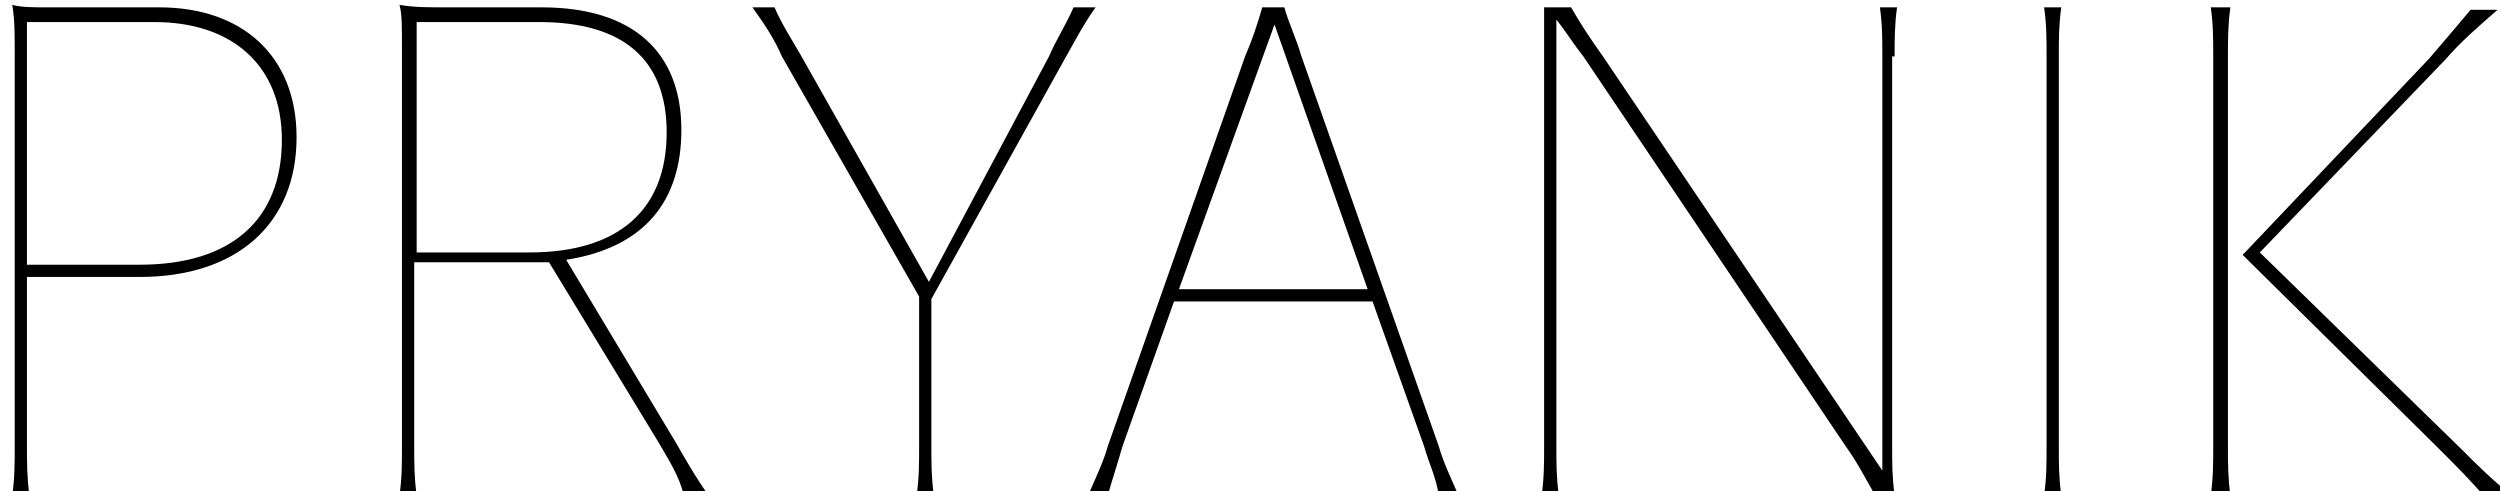
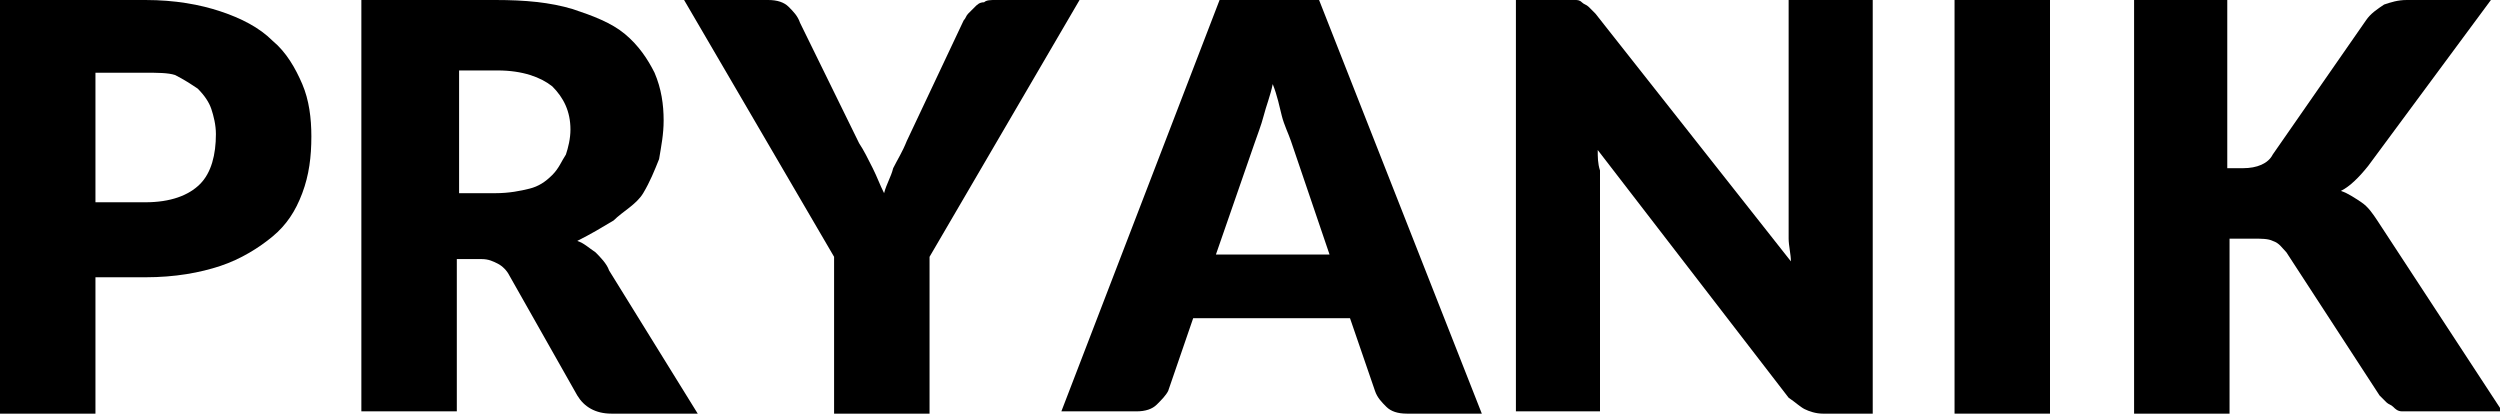
- <svg xmlns="http://www.w3.org/2000/svg" version="1.1" id="Layer_1" x="0px" y="0px" viewBox="0 0 102 20" style="enable-background:new 0 0 102 20;" xml:space="preserve">
+ <svg xmlns="http://www.w3.org/2000/svg" version="1.1" id="Layer_1" x="0px" y="0px" viewBox="0 0 110 18.2" style="enable-background:new 0 0 110 18.2;" xml:space="preserve">
  <g>
-     <path d="M1.1,10.8V0.9h5.2c3.2,0,5.2,1.8,5.2,4.8c0,3.3-2.1,5.1-5.8,5.1H1.1z M2,0.3c-0.7,0-1.1,0-1.5-0.1c0.1,0.6,0.1,1.1,0.1,2   v16c0,0.7,0,1.3-0.1,2h0.7c-0.1-0.7-0.1-1.3-0.1-2v-6.9h4.6c4,0,6.4-2.2,6.4-5.7c0-3.3-2.2-5.3-5.6-5.3H2z" />
-     <path d="M17,10.2V0.9h5c3.4,0,5.2,1.5,5.2,4.5c0,3.2-2,4.9-5.6,4.9H17z M23.1,10.6c3.2-0.5,4.7-2.4,4.7-5.3c0-3.2-2-5-5.7-5h-3.8   c-0.9,0-1.4,0-2-0.1c0.1,0.4,0.1,0.7,0.1,2v16c0,0.7,0,1.3-0.1,2h0.7c-0.1-0.7-0.1-1.3-0.1-2v-7.5h5.5l4.5,7.4   c0.4,0.7,0.8,1.3,1,2.1h1c-0.5-0.7-0.9-1.4-1.3-2.1L23.1,10.6z" />
-     <path d="M43.5,2.3c0.4-0.7,0.7-1.3,1.2-2h-0.9c-0.3,0.7-0.7,1.3-1,2l-4.9,9.2l-5.2-9.2c-0.4-0.7-0.8-1.3-1.1-2h-0.9   c0.5,0.7,0.9,1.3,1.2,2l5.6,9.8v6.1c0,0.7,0,1.3-0.1,2h0.7c-0.1-0.7-0.1-1.3-0.1-2v-6L43.5,2.3z" />
-     <path d="M48.1,11.8L52,1l3.8,10.8H48.1z M53.1,2.3c-0.2-0.7-0.5-1.3-0.7-2h-0.9c-0.2,0.7-0.4,1.3-0.7,2l-5.6,15.9   c-0.2,0.7-0.5,1.3-0.8,2h0.8c0.2-0.7,0.4-1.3,0.6-2l2.1-5.9H56l2.1,5.9c0.2,0.7,0.5,1.3,0.6,2h0.8c-0.3-0.7-0.6-1.3-0.8-2L53.1,2.3   z" />
-     <path d="M77.3,2.3c0-0.7,0-1.3,0.1-2h-0.7c0.1,0.7,0.1,1.3,0.1,2v16.9L65.4,2.3c-0.5-0.7-0.9-1.3-1.3-2H63C63,1,63,1.7,63,2.3v15.9   c0,0.7,0,1.3-0.1,2h0.7c-0.1-0.7-0.1-1.3-0.1-2V0.8c0.4,0.5,0.7,1,1.1,1.5l10.7,15.9c0.5,0.7,0.8,1.3,1.2,2h0.8   c-0.1-0.7-0.1-1.3-0.1-2V2.3z" />
-     <path d="M83.4,0.3c0.1,0.7,0.1,1.3,0.1,2v15.9c0,0.7,0,1.3-0.1,2h0.7c-0.1-0.7-0.1-1.3-0.1-2V2.3c0-0.7,0-1.3,0.1-2H83.4z" />
-     <path d="M92.2,10.3l7.6-7.9c0.6-0.7,1.3-1.3,2.1-2h-1.1c-0.5,0.6-1.1,1.3-1.7,2l-7.6,8l8,7.9c0.7,0.7,1.3,1.3,1.9,2h1.2   c-0.8-0.6-1.5-1.3-2.2-2L92.2,10.3z M90.2,0.3c0.1,0.7,0.1,1.3,0.1,2v15.9c0,0.7,0,1.3-0.1,2H91c-0.1-0.7-0.1-1.3-0.1-2V2.3   c0-0.7,0-1.3,0.1-2H90.2z" />
+     <path d="M4.2,12.1v6.1H0V0h6.4c1.3,0,2.4,0.2,3.3,0.5s1.7,0.7,2.3,1.3c0.6,0.5,1,1.2,1.3,1.9c0.3,0.7,0.4,1.5,0.4,2.3   c0,0.9-0.1,1.7-0.4,2.5c-0.3,0.8-0.7,1.4-1.3,1.9c-0.6,0.5-1.4,1-2.3,1.3s-2,0.5-3.3,0.5H4.2z M4.2,8.9h2.2c1.1,0,1.9-0.3,2.4-0.8   c0.5-0.5,0.7-1.3,0.7-2.2c0-0.4-0.1-0.8-0.2-1.1C9.2,4.5,9,4.2,8.7,3.9c-0.3-0.2-0.6-0.4-1-0.6C7.4,3.2,6.9,3.2,6.4,3.2H4.2V8.9z" />
+     <path d="M20.1,11.4v6.7h-4.2V0h5.9c1.3,0,2.4,0.1,3.4,0.4c0.9,0.3,1.7,0.6,2.3,1.1c0.6,0.5,1,1.1,1.3,1.7c0.3,0.7,0.4,1.4,0.4,2.1   c0,0.6-0.1,1.1-0.2,1.7c-0.2,0.5-0.4,1-0.7,1.5S27.4,9.3,27,9.7c-0.5,0.3-1,0.6-1.6,0.9c0.3,0.1,0.5,0.3,0.8,0.5   c0.2,0.2,0.5,0.5,0.6,0.8l3.9,6.3h-3.8c-0.7,0-1.2-0.3-1.5-0.8l-3-5.3c-0.1-0.2-0.3-0.4-0.5-0.5c-0.2-0.1-0.4-0.2-0.7-0.2H20.1z    M20.1,8.5h1.7c0.6,0,1.1-0.1,1.5-0.2c0.4-0.1,0.7-0.3,1-0.6c0.3-0.3,0.4-0.6,0.6-0.9c0.1-0.3,0.2-0.7,0.2-1.1   c0-0.8-0.3-1.4-0.8-1.9c-0.5-0.4-1.3-0.7-2.4-0.7h-1.7V8.5z" />
+     <path d="M40.9,11.3v6.9h-4.2v-6.9L30.1,0h3.7c0.4,0,0.7,0.1,0.9,0.3s0.4,0.4,0.5,0.7l2.6,5.3C38,6.6,38.2,7,38.4,7.4   c0.2,0.4,0.3,0.7,0.5,1.1c0.1-0.4,0.3-0.7,0.4-1.1c0.2-0.4,0.4-0.7,0.6-1.2l2.5-5.3c0.1-0.1,0.1-0.2,0.2-0.3   c0.1-0.1,0.2-0.2,0.3-0.3c0.1-0.1,0.2-0.2,0.4-0.2C43.4,0,43.6,0,43.8,0h3.7L40.9,11.3z" />
+     <path d="M65.2,18.2h-3.3c-0.4,0-0.7-0.1-0.9-0.3c-0.2-0.2-0.4-0.4-0.5-0.7l-1.1-3.2h-6.9l-1.1,3.2c-0.1,0.2-0.3,0.4-0.5,0.6   c-0.2,0.2-0.5,0.3-0.9,0.3h-3.3l7-18.2h4.3L65.2,18.2z M53.5,11.2h5l-1.7-5c-0.1-0.3-0.3-0.7-0.4-1.1S56.2,4.2,56,3.7   c-0.1,0.5-0.3,1-0.4,1.4S55.3,6,55.2,6.3L53.5,11.2z" />
+     <path d="M69.3,0c0.1,0,0.2,0,0.3,0.1s0.2,0.1,0.3,0.2s0.2,0.2,0.3,0.3l8.6,10.9c0-0.3-0.1-0.7-0.1-1c0-0.3,0-0.6,0-0.9V0h3.7v18.2   h-2.2c-0.3,0-0.6-0.1-0.8-0.2c-0.2-0.1-0.4-0.3-0.7-0.5L70.3,6.6c0,0.3,0,0.6,0.1,0.9c0,0.3,0,0.6,0,0.9v9.7h-3.7V0h2.2   C69,0,69.2,0,69.3,0z" />
+     <path d="M90.2,18.2H86V0h4.2V18.2z" />
+     <path d="M98,7.4h0.7c0.6,0,1.1-0.2,1.3-0.6l4.1-5.9c0.2-0.3,0.5-0.5,0.8-0.7c0.3-0.1,0.6-0.2,1-0.2h3.7l-5.4,7.3   c-0.4,0.5-0.8,0.9-1.2,1.1c0.3,0.1,0.6,0.3,0.9,0.5c0.3,0.2,0.5,0.5,0.7,0.8l5.5,8.4h-3.8c-0.2,0-0.4,0-0.6,0s-0.3-0.1-0.4-0.2   c-0.1-0.1-0.2-0.1-0.3-0.2c-0.1-0.1-0.2-0.2-0.3-0.3l-4.1-6.3c-0.2-0.2-0.3-0.4-0.6-0.5c-0.2-0.1-0.5-0.1-0.9-0.1h-1v7.7h-4.2V0H98   V7.4z" />
  </g>
</svg>
